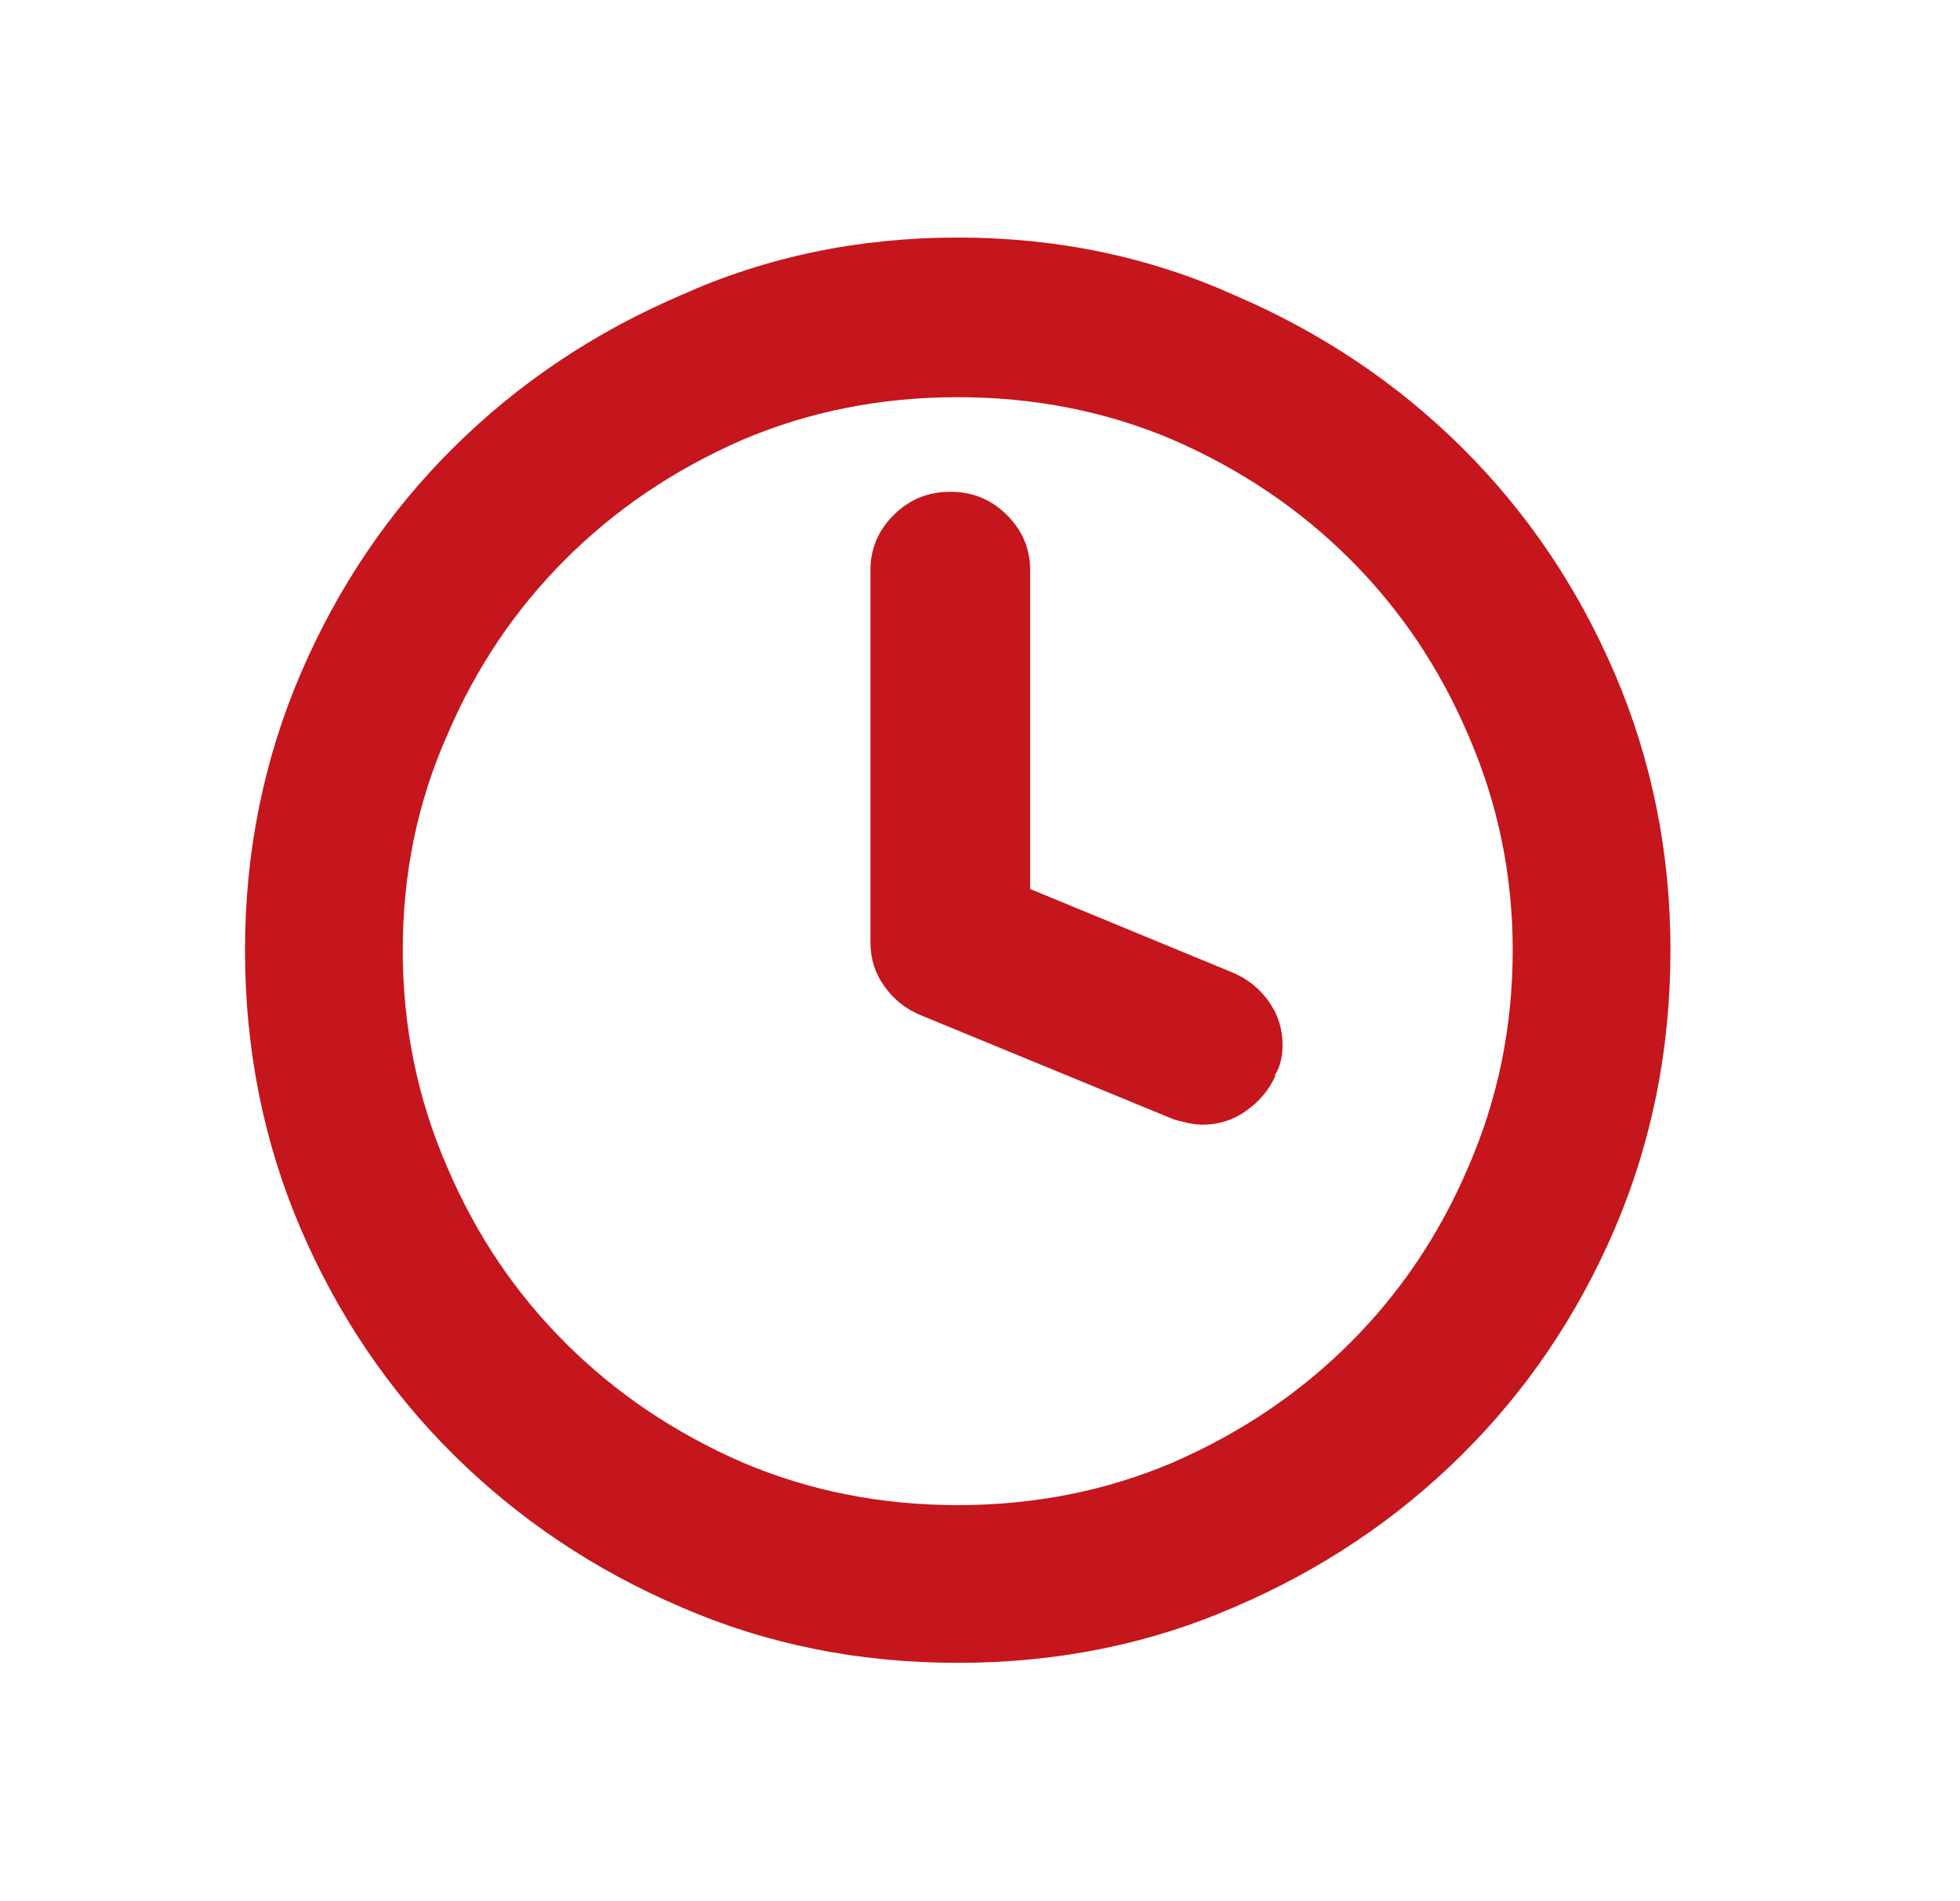
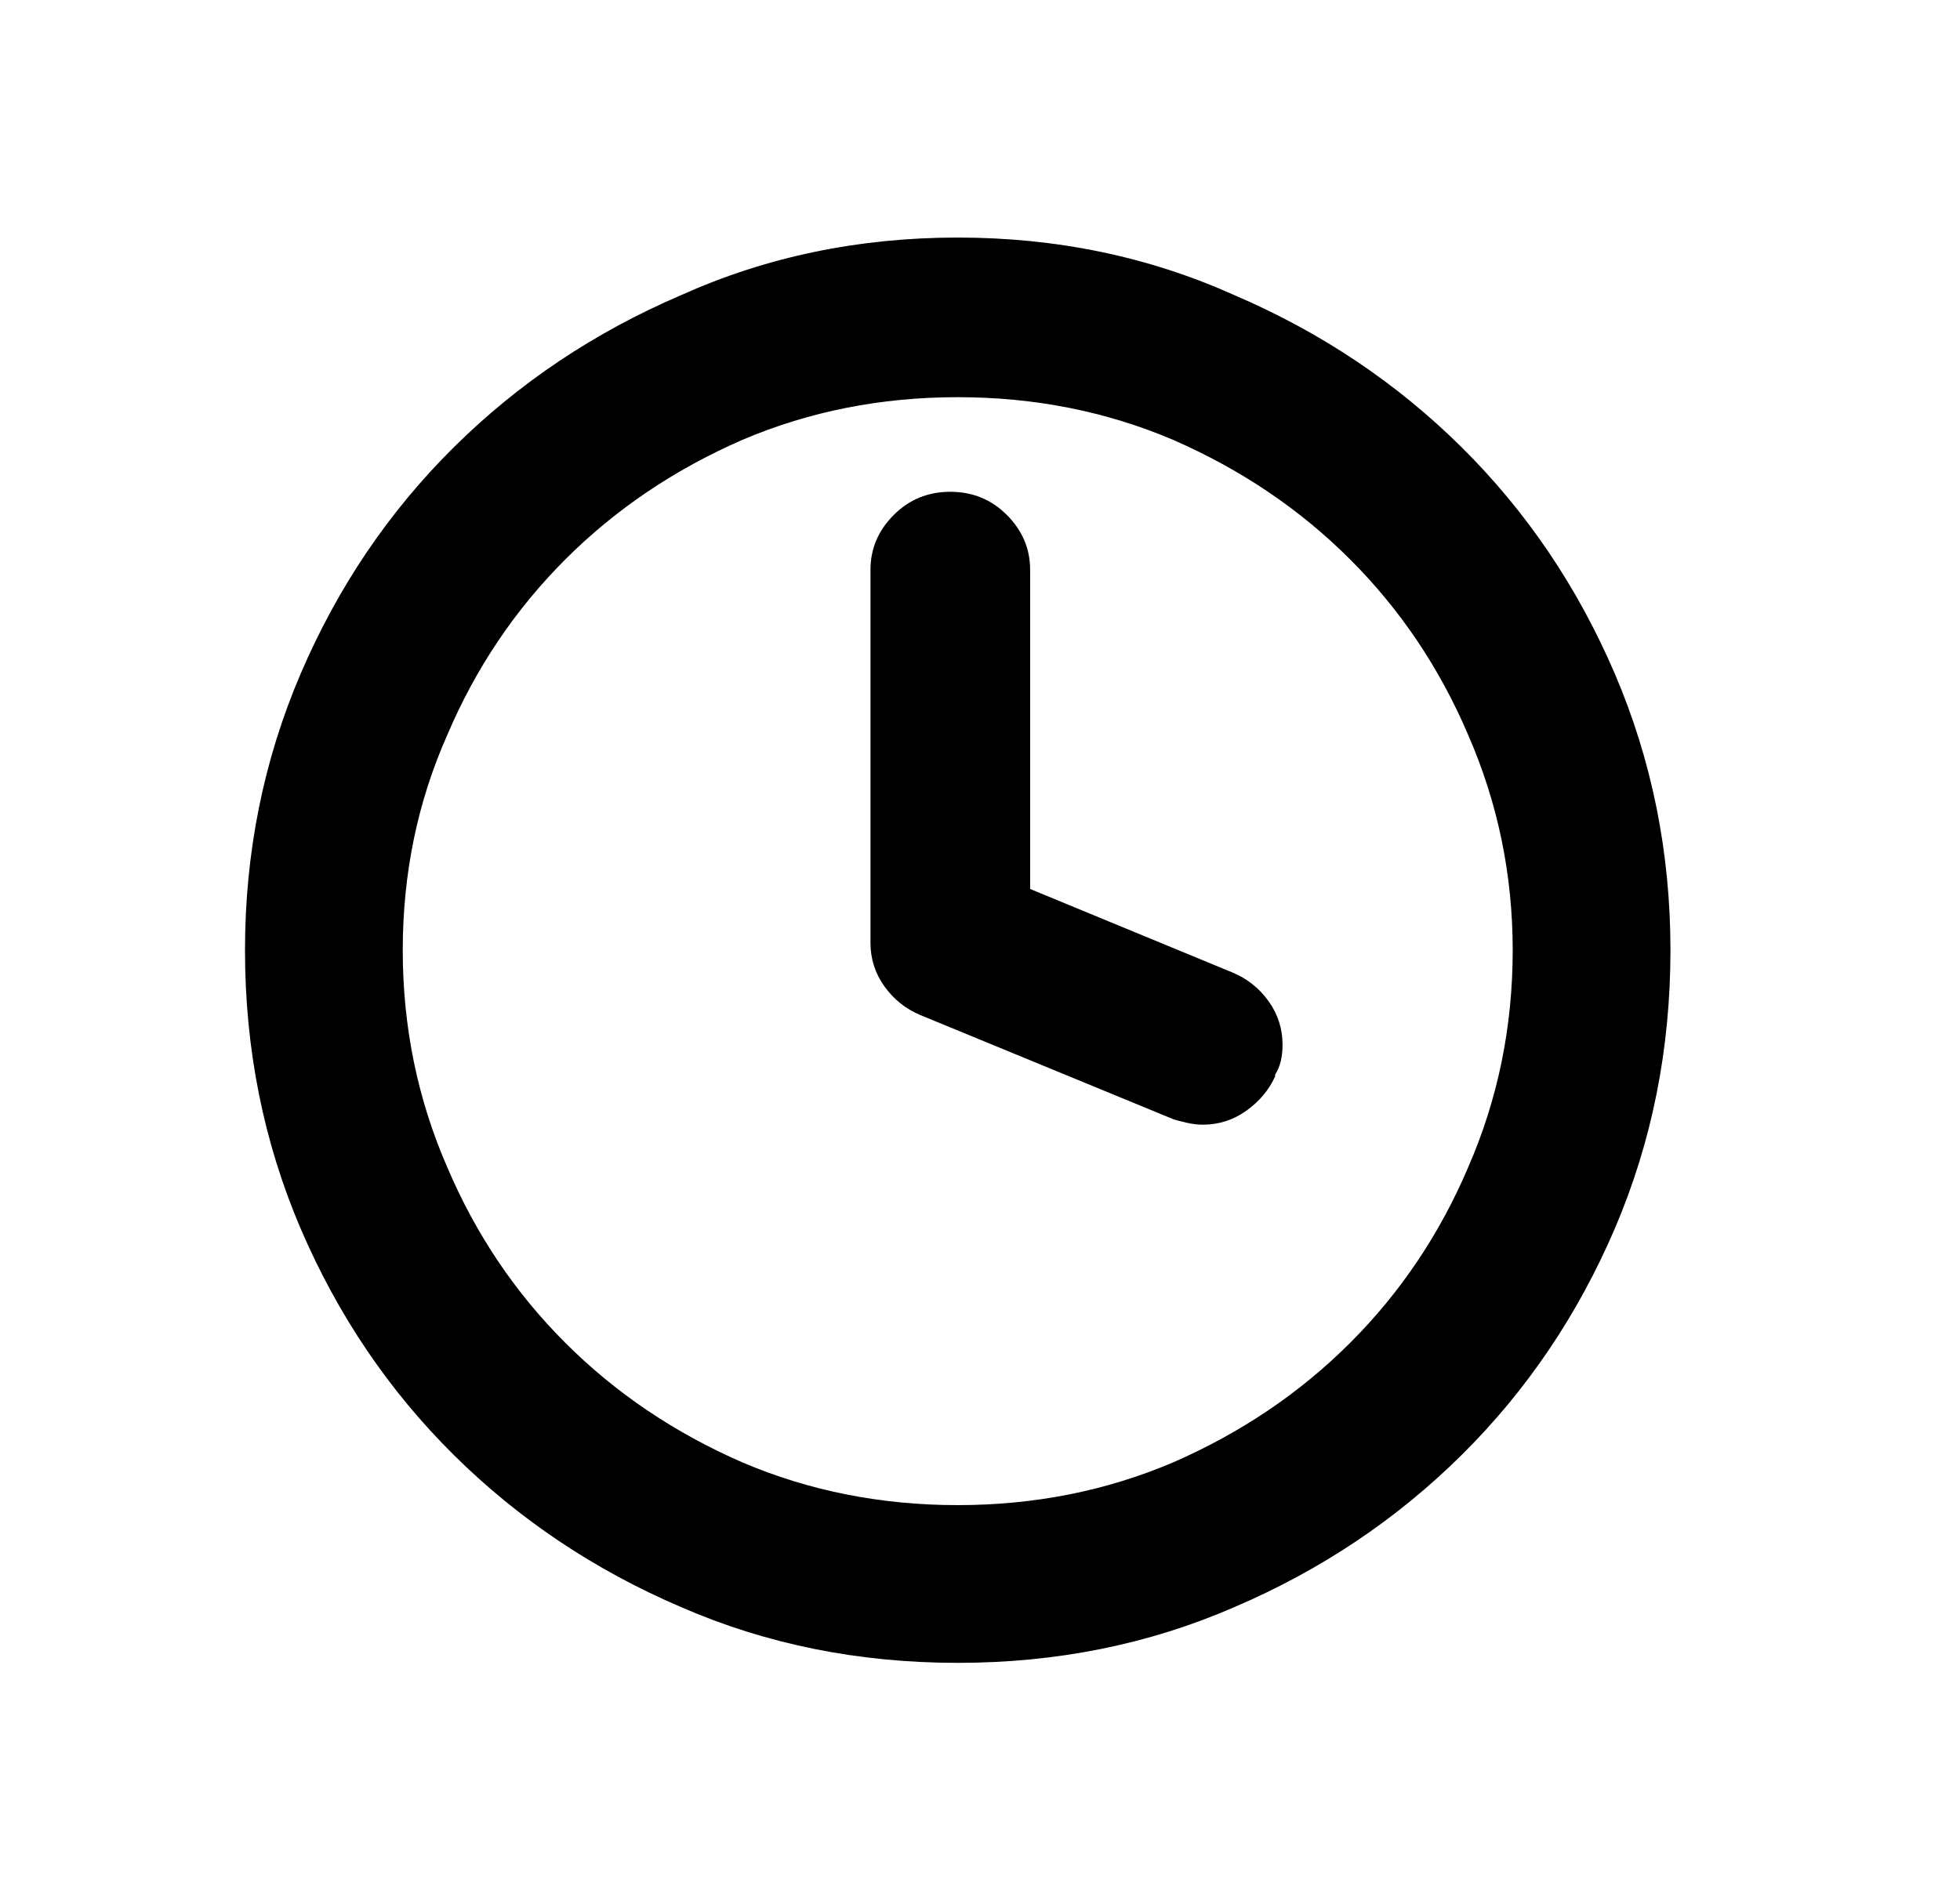
<svg xmlns="http://www.w3.org/2000/svg" width="33" height="32" viewBox="0 0 33 32" fill="none">
-   <path d="M16.125 28C14.458 28 12.906 27.688 11.469 27.062C10.01 26.438 8.734 25.583 7.641 24.5C6.547 23.417 5.688 22.146 5.062 20.688C4.438 19.229 4.125 17.667 4.125 16C4.125 14.354 4.438 12.802 5.062 11.344C5.688 9.885 6.547 8.615 7.641 7.531C8.734 6.448 10.01 5.594 11.469 4.969C12.906 4.323 14.458 4 16.125 4C17.792 4 19.344 4.323 20.781 4.969C22.24 5.594 23.516 6.448 24.609 7.531C25.703 8.615 26.562 9.885 27.188 11.344C27.812 12.802 28.125 14.354 28.125 16C28.125 17.667 27.812 19.229 27.188 20.688C26.562 22.146 25.703 23.417 24.609 24.5C23.516 25.583 22.24 26.438 20.781 27.062C19.344 27.688 17.792 28 16.125 28ZM16.125 6.688C14.833 6.688 13.625 6.927 12.5 7.406C11.354 7.906 10.359 8.578 9.516 9.422C8.672 10.266 8.01 11.25 7.531 12.375C7.031 13.5 6.781 14.708 6.781 16C6.781 17.292 7.031 18.51 7.531 19.656C8.01 20.781 8.672 21.766 9.516 22.609C10.359 23.453 11.354 24.125 12.5 24.625C13.625 25.104 14.833 25.344 16.125 25.344C17.417 25.344 18.625 25.104 19.75 24.625C20.896 24.125 21.891 23.453 22.734 22.609C23.578 21.766 24.24 20.781 24.719 19.656C25.219 18.51 25.469 17.292 25.469 16C25.469 14.729 25.219 13.521 24.719 12.375C24.24 11.25 23.578 10.266 22.734 9.422C21.891 8.578 20.896 7.906 19.75 7.406C18.625 6.927 17.417 6.688 16.125 6.688ZM21.469 18.094C21.51 18.031 21.542 17.958 21.562 17.875C21.583 17.792 21.594 17.698 21.594 17.594C21.594 17.323 21.516 17.078 21.359 16.859C21.203 16.641 21 16.479 20.75 16.375L17.344 14.969V9.594C17.344 9.24 17.213 8.932 16.953 8.672C16.693 8.411 16.375 8.281 16 8.281C15.625 8.281 15.307 8.411 15.047 8.672C14.787 8.932 14.656 9.24 14.656 9.594V15.875C14.656 16.146 14.734 16.391 14.891 16.609C15.047 16.828 15.25 16.99 15.5 17.094L19.75 18.844C19.812 18.865 19.891 18.885 19.984 18.906C20.078 18.927 20.167 18.938 20.25 18.938C20.521 18.938 20.766 18.859 20.984 18.703C21.203 18.547 21.365 18.354 21.469 18.125V18.094Z" fill="#C4161C" />
+   <path d="M16.125 28C14.458 28 12.906 27.688 11.469 27.062C10.01 26.438 8.734 25.583 7.641 24.5C6.547 23.417 5.688 22.146 5.062 20.688C4.438 19.229 4.125 17.667 4.125 16C4.125 14.354 4.438 12.802 5.062 11.344C5.688 9.885 6.547 8.615 7.641 7.531C8.734 6.448 10.01 5.594 11.469 4.969C12.906 4.323 14.458 4 16.125 4C17.792 4 19.344 4.323 20.781 4.969C22.24 5.594 23.516 6.448 24.609 7.531C25.703 8.615 26.562 9.885 27.188 11.344C27.812 12.802 28.125 14.354 28.125 16C28.125 17.667 27.812 19.229 27.188 20.688C26.562 22.146 25.703 23.417 24.609 24.5C23.516 25.583 22.24 26.438 20.781 27.062C19.344 27.688 17.792 28 16.125 28ZM16.125 6.688C14.833 6.688 13.625 6.927 12.5 7.406C11.354 7.906 10.359 8.578 9.516 9.422C8.672 10.266 8.01 11.25 7.531 12.375C7.031 13.5 6.781 14.708 6.781 16C6.781 17.292 7.031 18.51 7.531 19.656C8.01 20.781 8.672 21.766 9.516 22.609C10.359 23.453 11.354 24.125 12.5 24.625C13.625 25.104 14.833 25.344 16.125 25.344C17.417 25.344 18.625 25.104 19.75 24.625C20.896 24.125 21.891 23.453 22.734 22.609C23.578 21.766 24.24 20.781 24.719 19.656C25.219 18.51 25.469 17.292 25.469 16C25.469 14.729 25.219 13.521 24.719 12.375C24.24 11.25 23.578 10.266 22.734 9.422C21.891 8.578 20.896 7.906 19.75 7.406C18.625 6.927 17.417 6.688 16.125 6.688ZM21.469 18.094C21.51 18.031 21.542 17.958 21.562 17.875C21.583 17.792 21.594 17.698 21.594 17.594C21.594 17.323 21.516 17.078 21.359 16.859C21.203 16.641 21 16.479 20.75 16.375L17.344 14.969V9.594C17.344 9.24 17.213 8.932 16.953 8.672C16.693 8.411 16.375 8.281 16 8.281C15.625 8.281 15.307 8.411 15.047 8.672C14.787 8.932 14.656 9.24 14.656 9.594V15.875C14.656 16.146 14.734 16.391 14.891 16.609C15.047 16.828 15.25 16.99 15.5 17.094L19.75 18.844C19.812 18.865 19.891 18.885 19.984 18.906C20.078 18.927 20.167 18.938 20.25 18.938C20.521 18.938 20.766 18.859 20.984 18.703C21.203 18.547 21.365 18.354 21.469 18.125V18.094Z" fill="currentColor" />
</svg>
